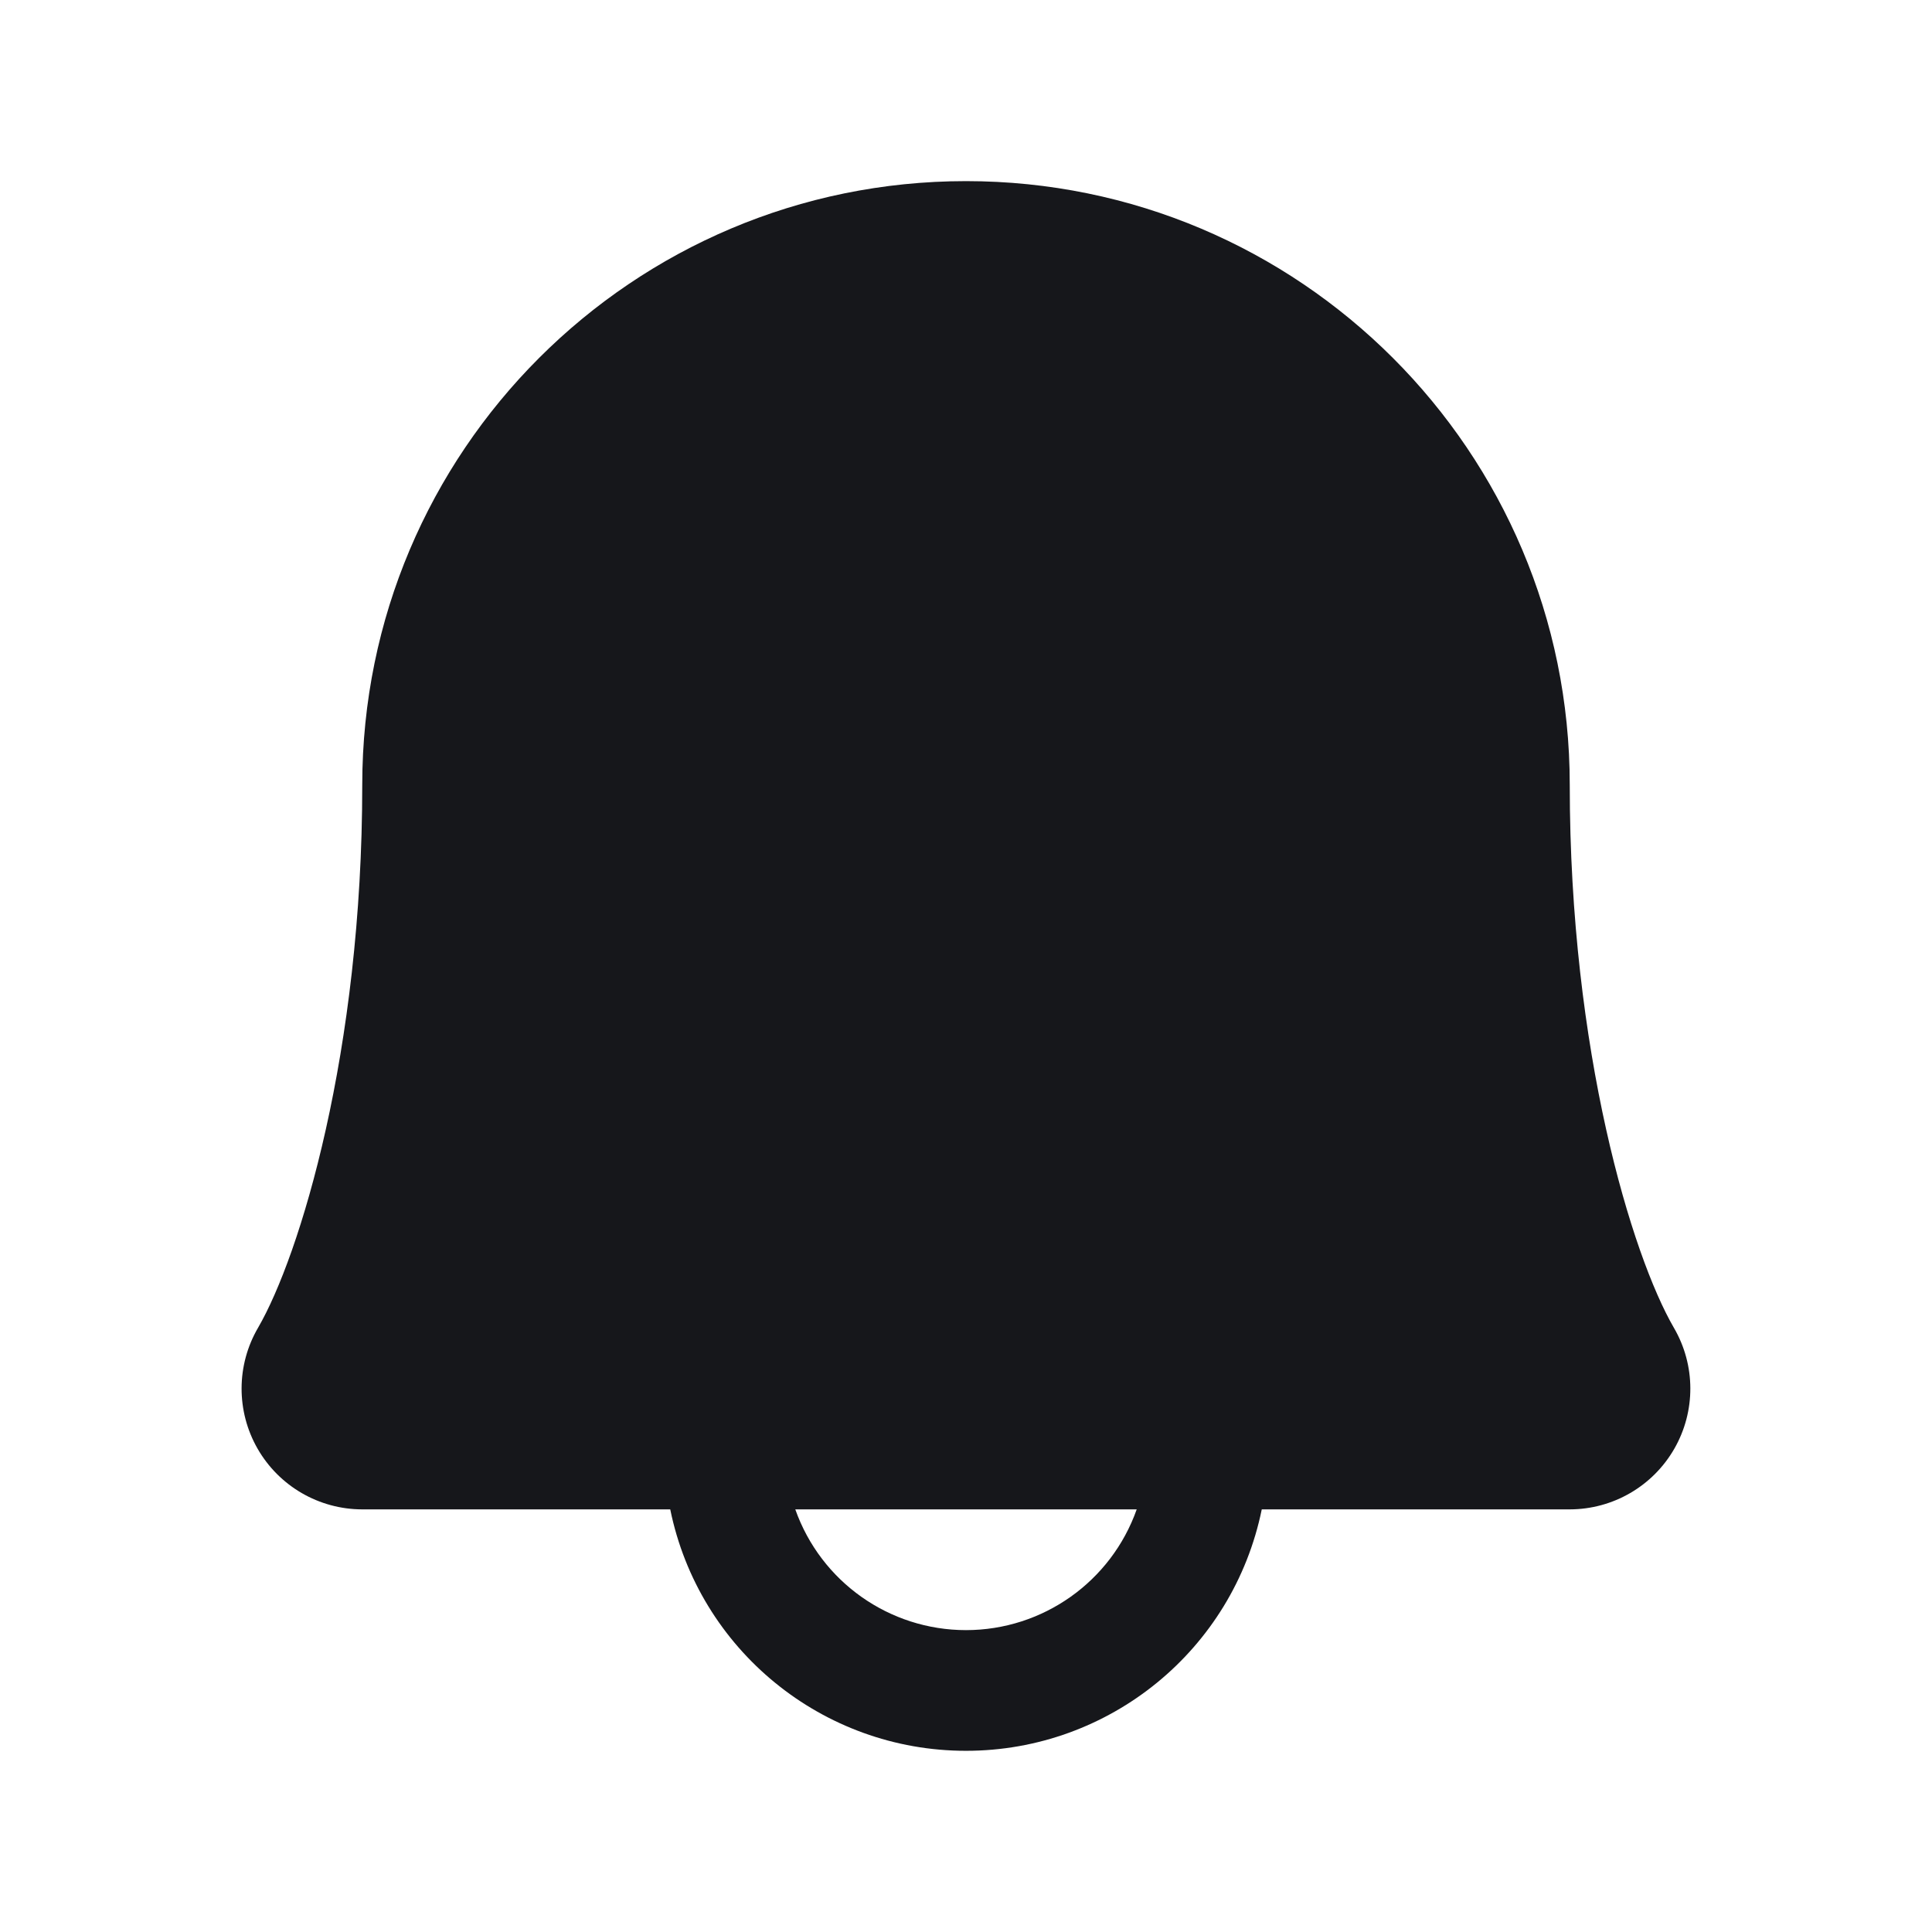
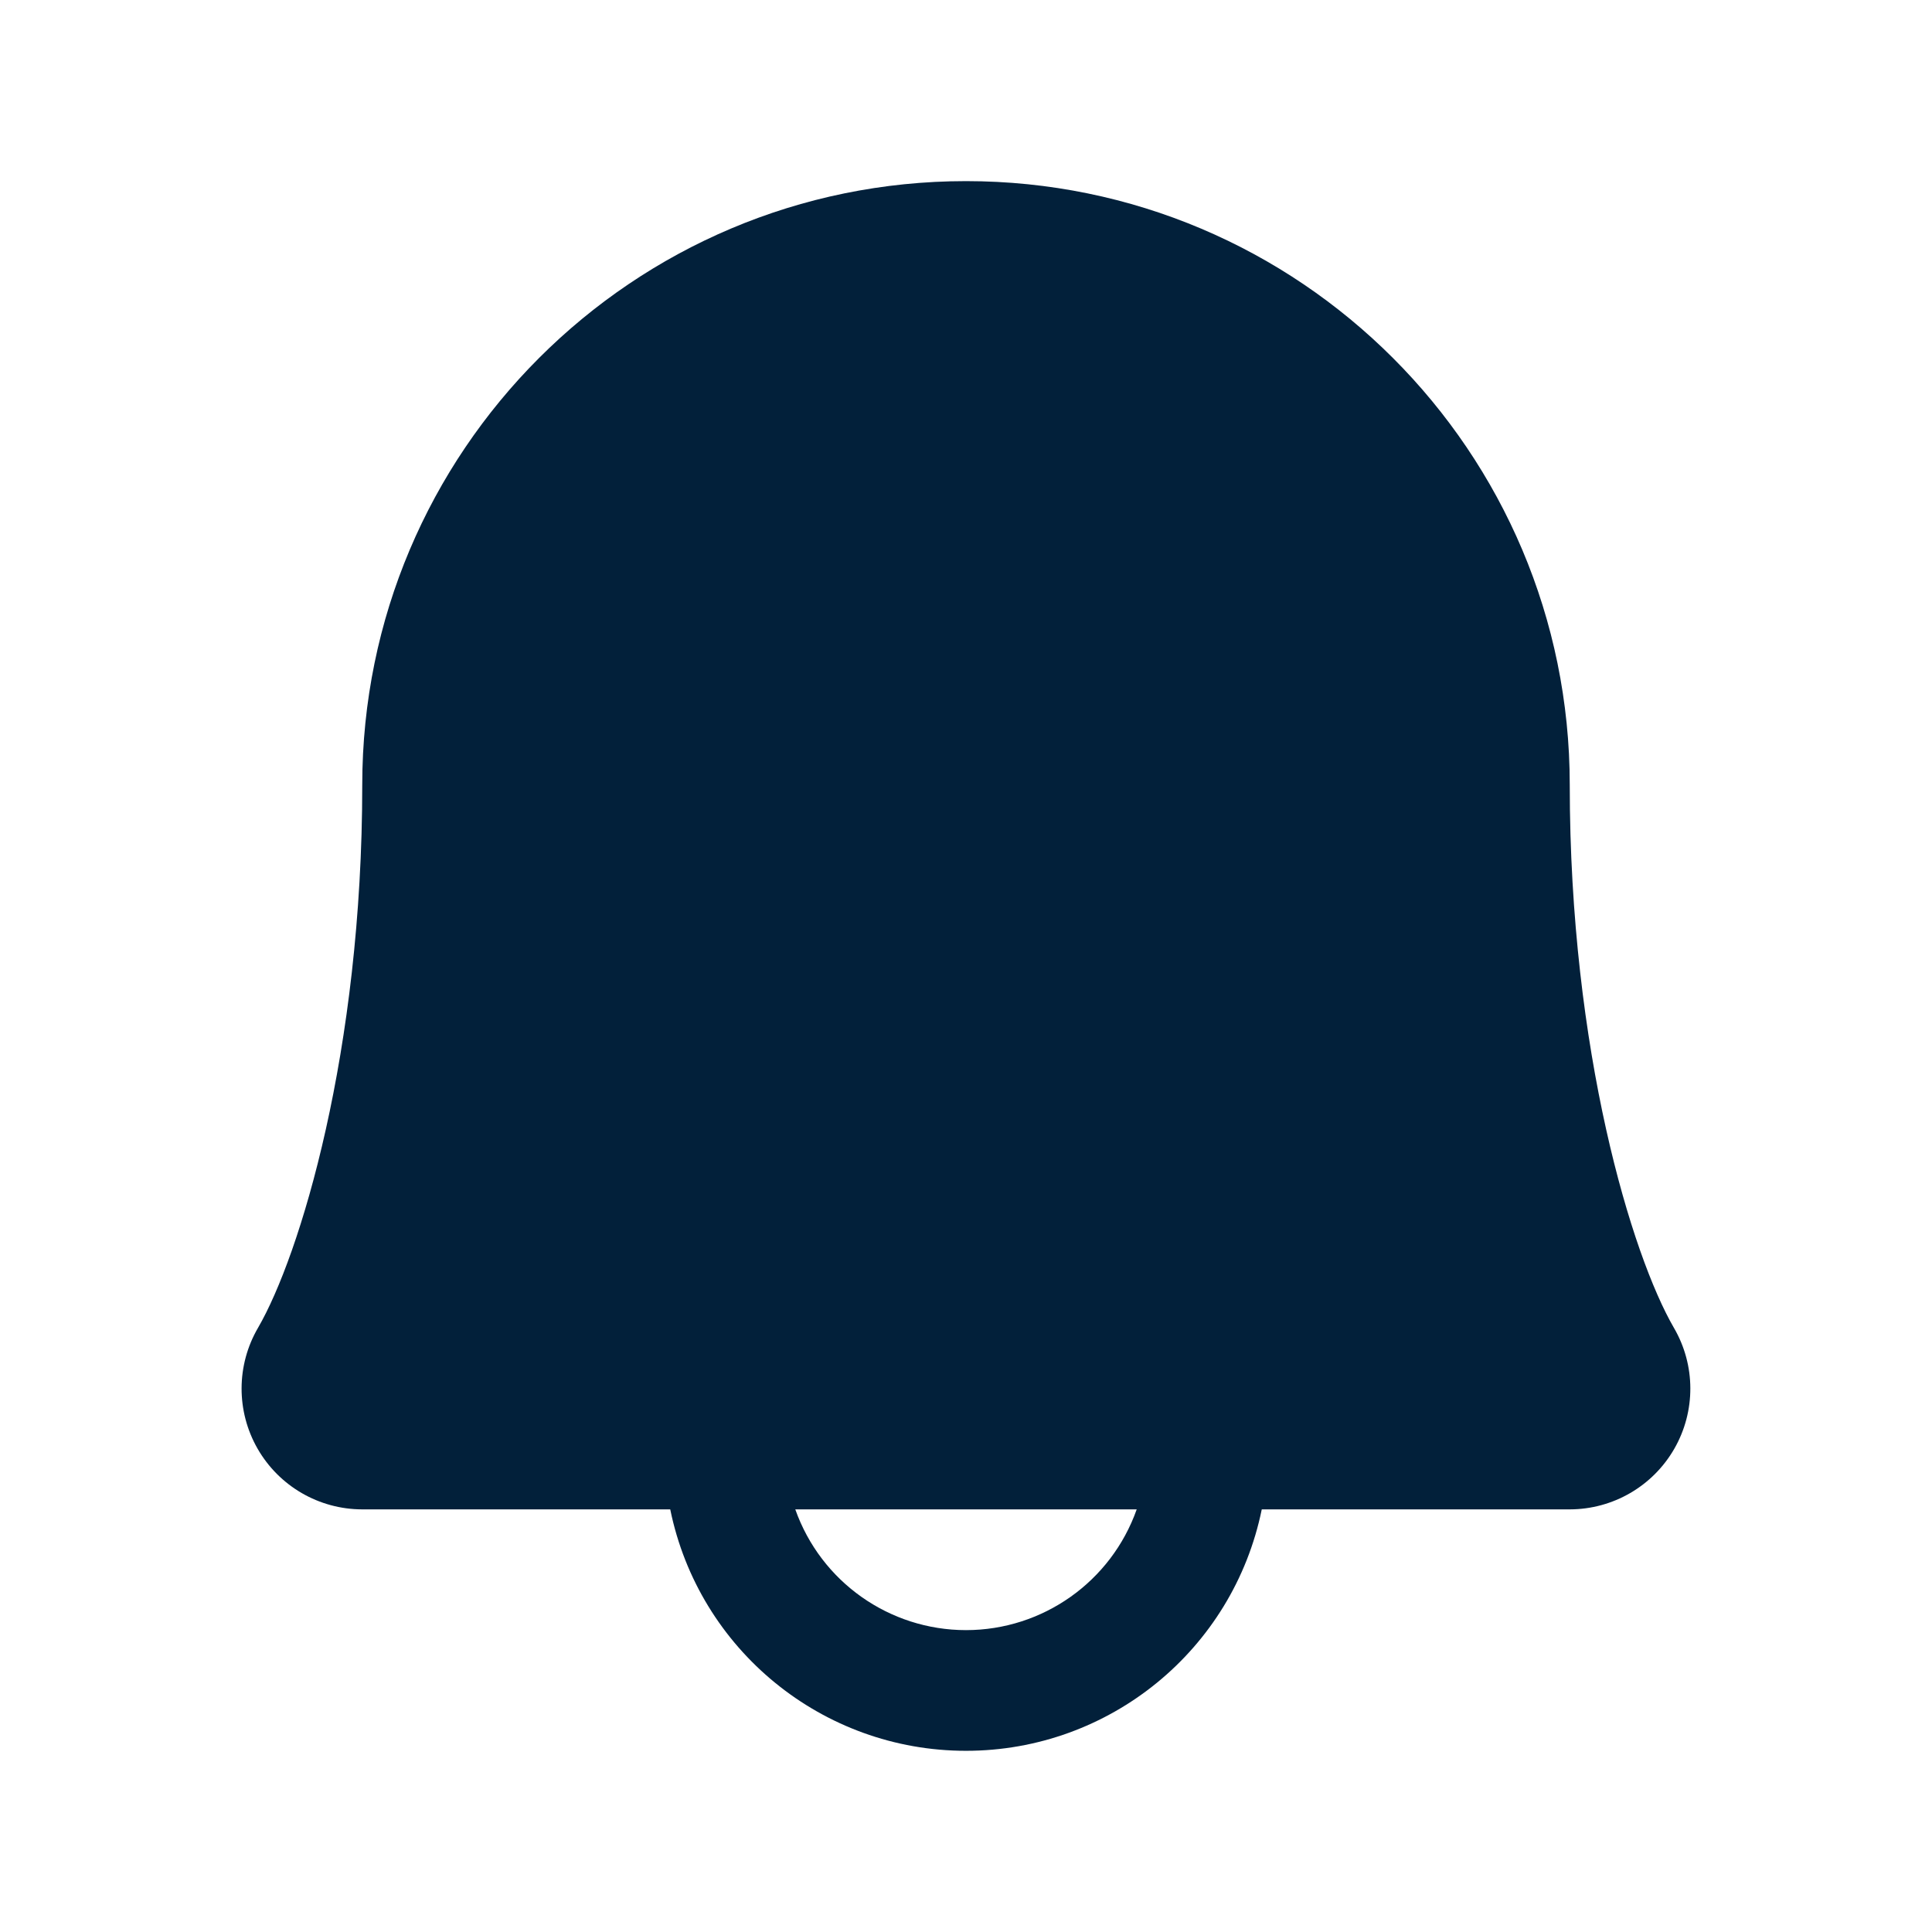
- <svg xmlns="http://www.w3.org/2000/svg" viewBox="0 0 256 256" width="24" height="24" fill="#16171B">
+ <svg xmlns="http://www.w3.org/2000/svg" viewBox="0 0 256 256" width="24" height="24" fill="#02203A">
  <path d="M221.8,175.94C216.25,166.38,208,139.33,208,104a80,80,0,1,0-160,0c0,35.34-8.26,62.38-13.81,71.94A16,16,0,0,0,48,200H88.81a40,40,0,0,0,78.38,0H208a16,16,0,0,0,13.8-24.06ZM128,216a24,24,0,0,1-22.62-16h45.24A24,24,0,0,1,128,216Z" />
</svg>
